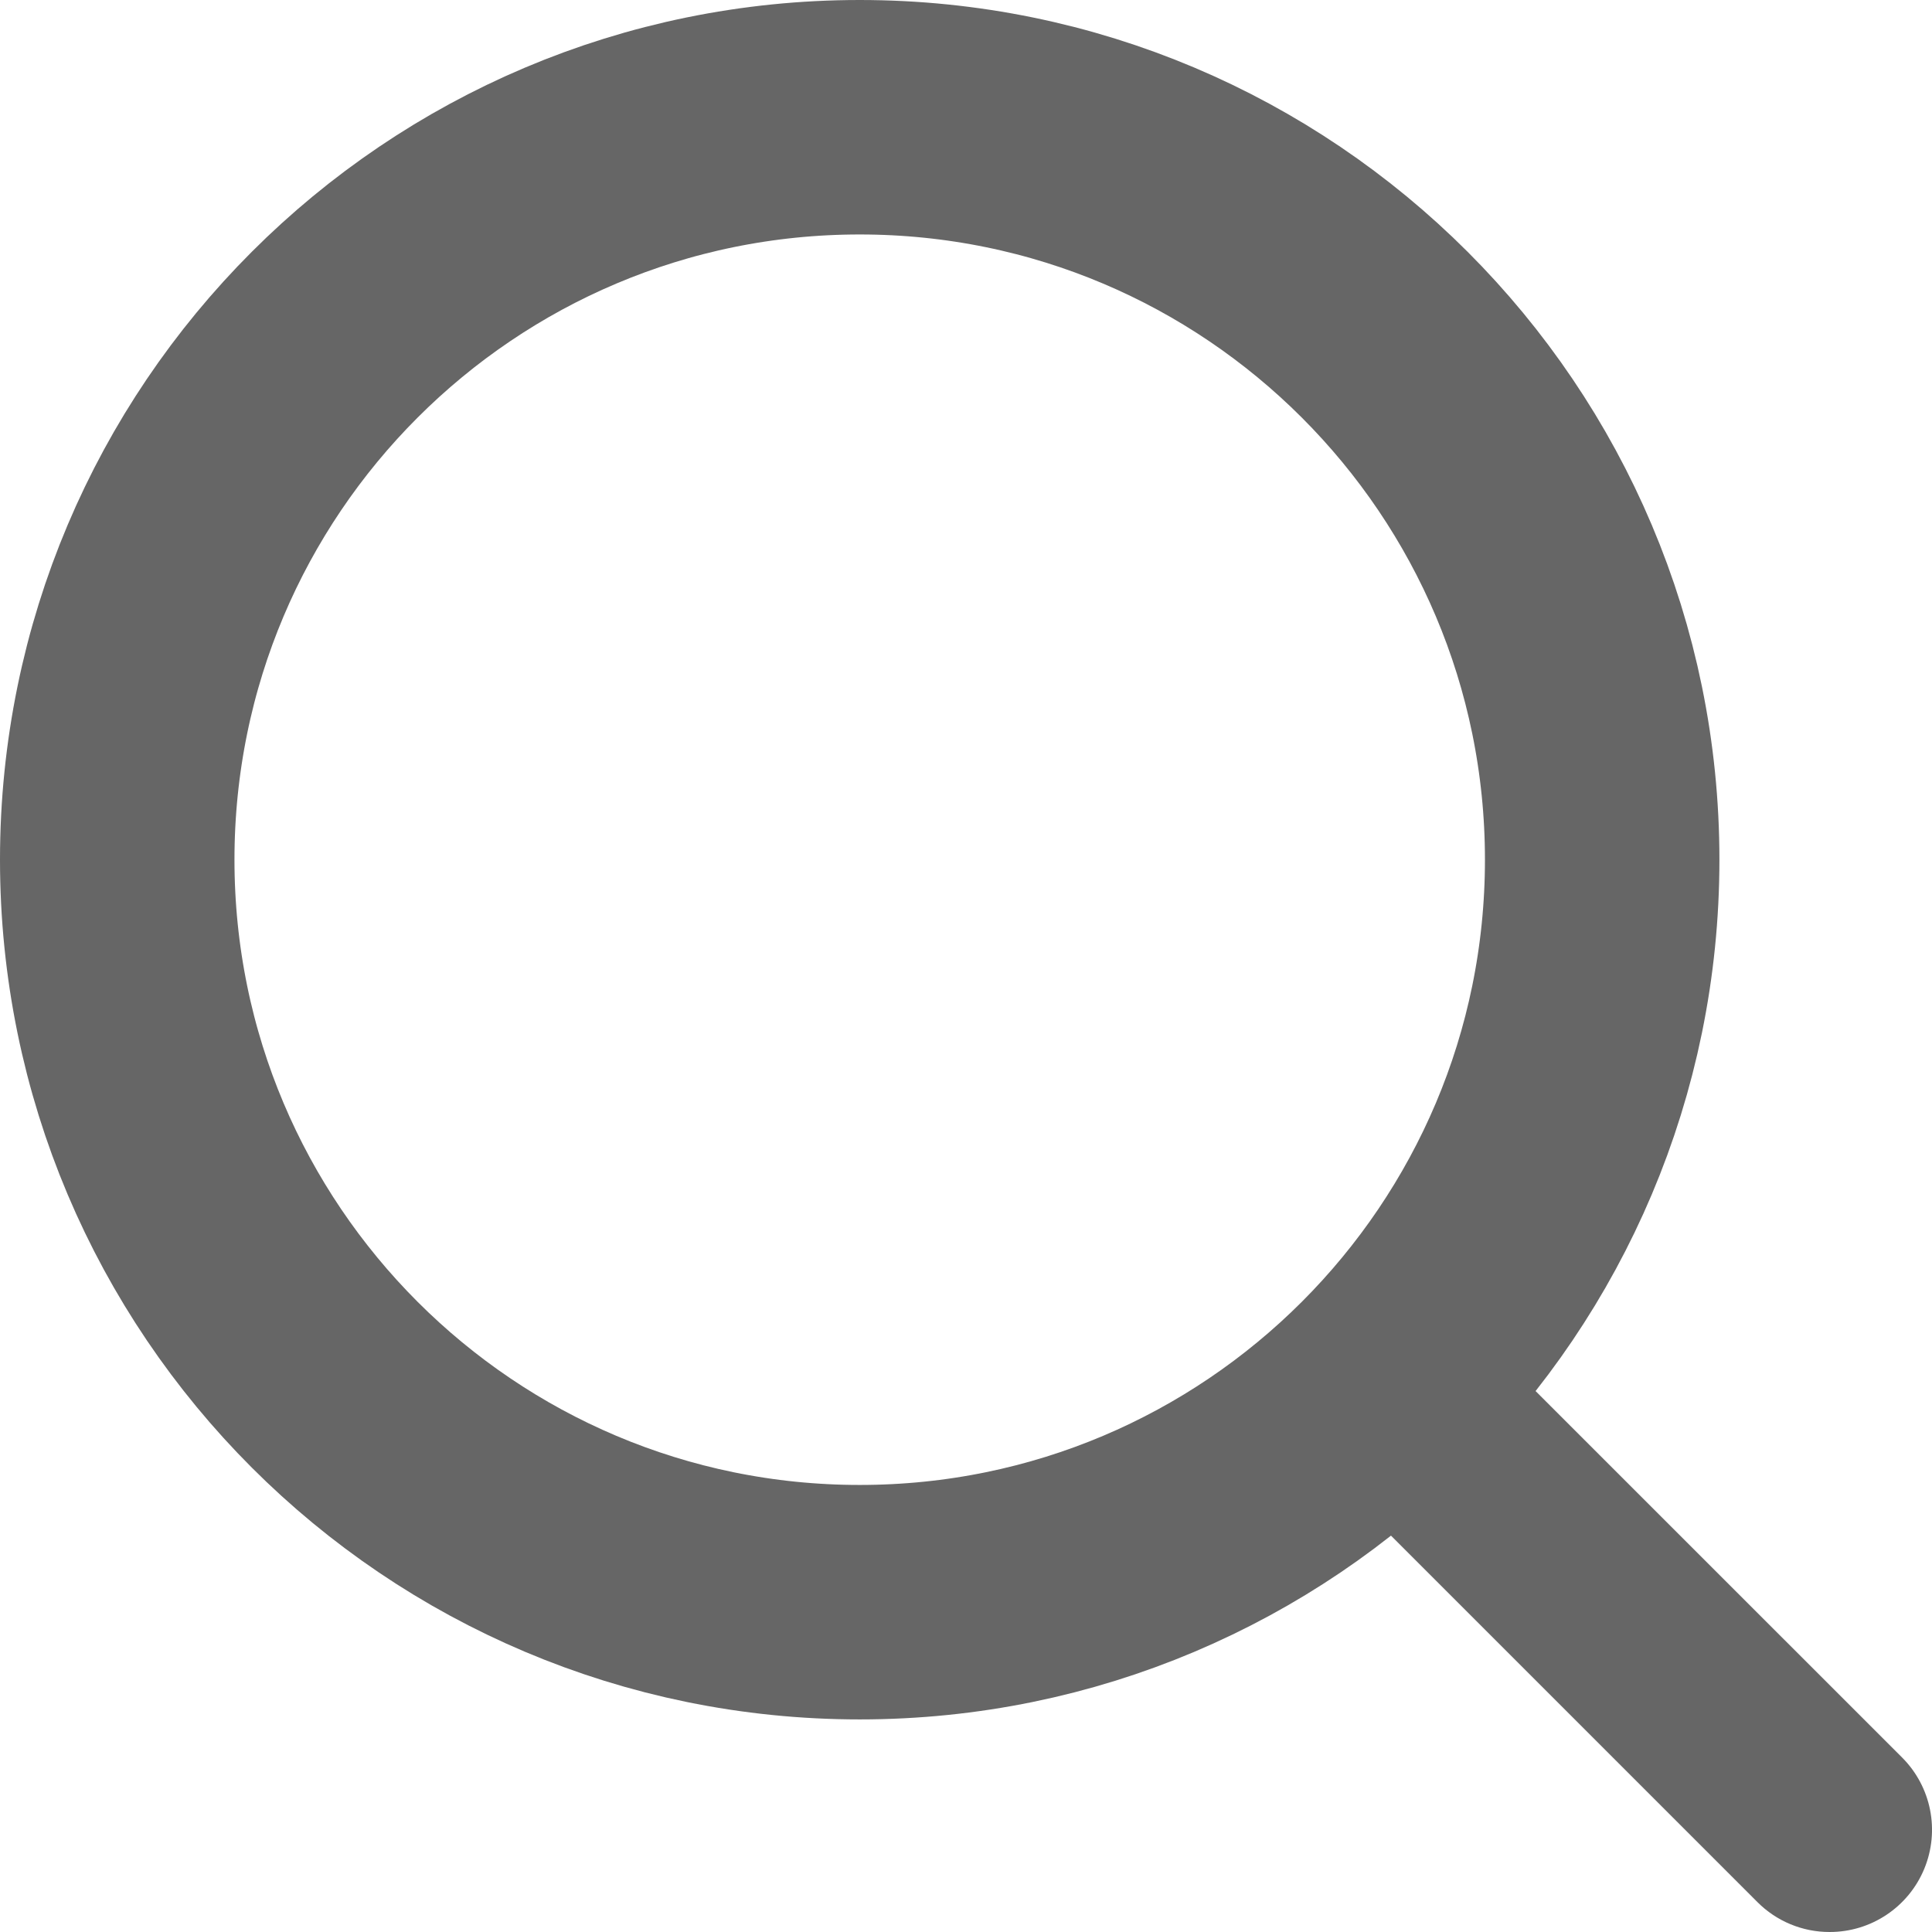
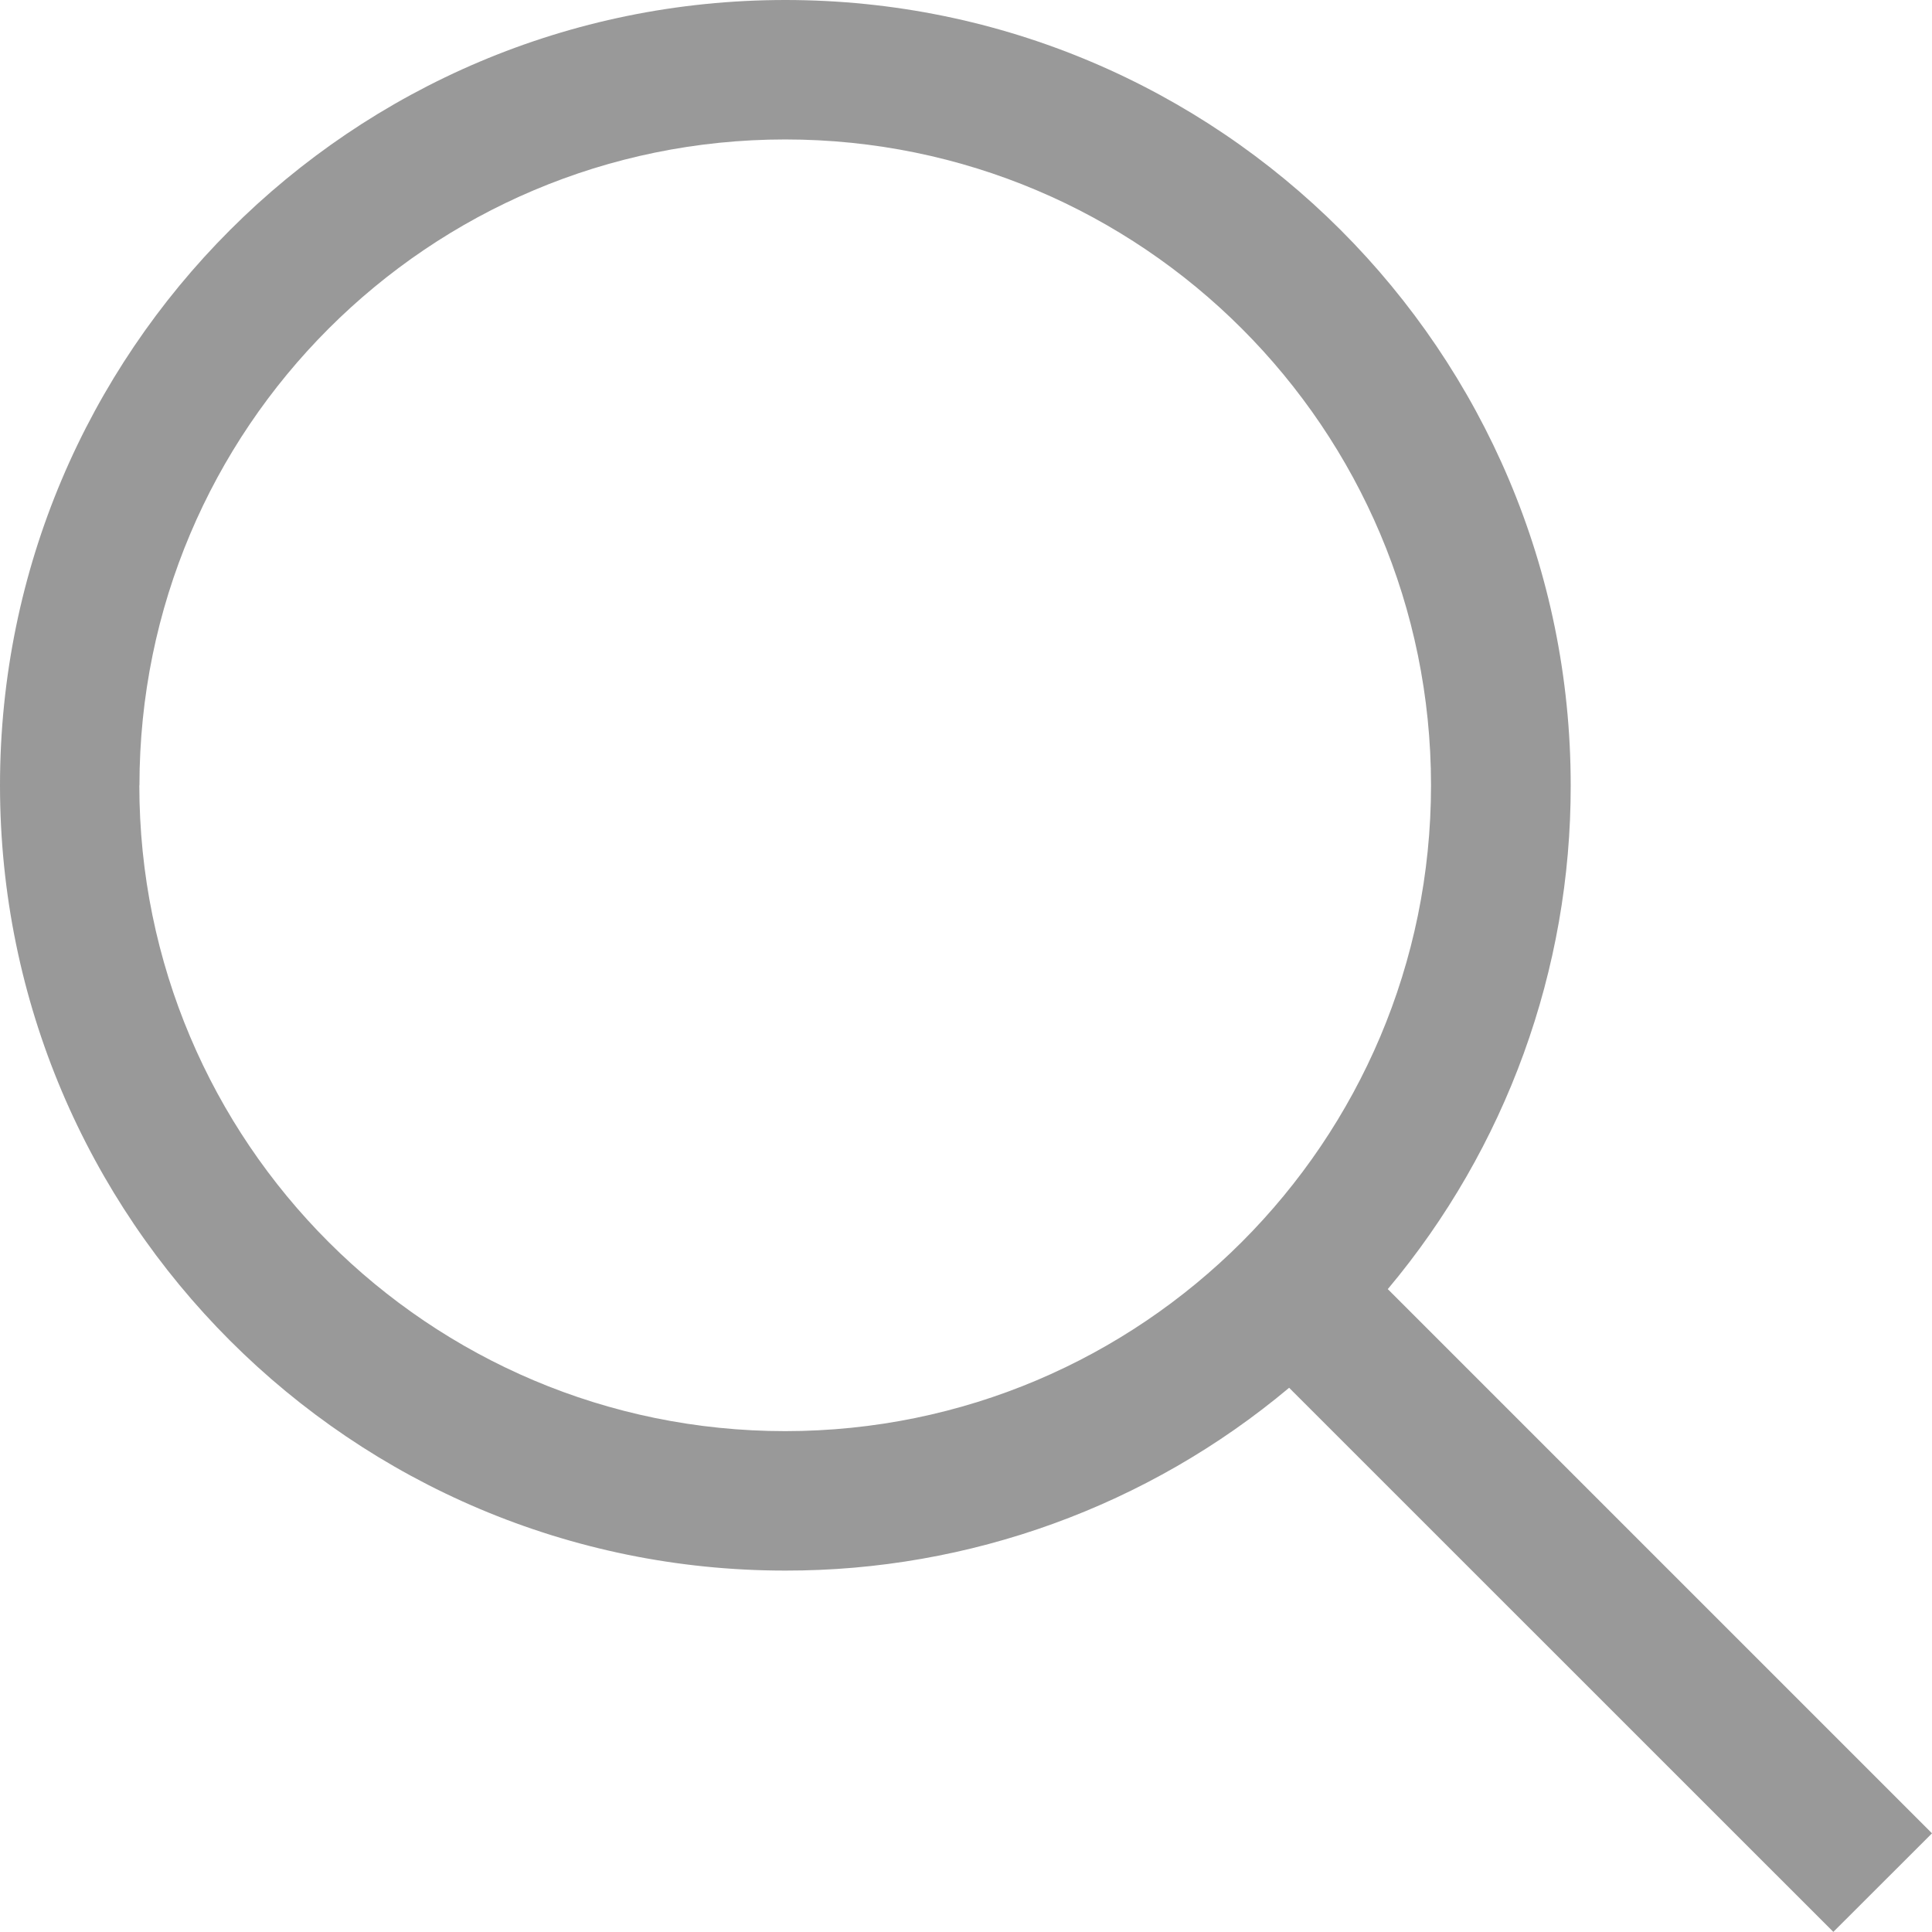
- <svg xmlns="http://www.w3.org/2000/svg" width="24.72" height="24.719" viewBox="0 0 24.72 24.719">
-   <g id="그룹_34679" data-name="그룹 34679" transform="translate(0.487 0.487)">
-     <g id="타원_13" data-name="타원 13" transform="translate(-0.487 -0.487)" fill="none" stroke="#666" stroke-width="3">
-       <circle cx="11" cy="11" r="11" stroke="none" />
-       <circle cx="11" cy="11" r="9.5" fill="none" />
-     </g>
-     <path id="선_29" data-name="선 29" d="M5.542,6.851a1.3,1.3,0,0,1-.925-.383L-.617,1.234a1.308,1.308,0,0,1,1.85-1.85L6.467,4.617a1.308,1.308,0,0,1-.925,2.234Z" transform="translate(17.382 17.382)" fill="#666" />
-   </g>
+ <svg xmlns="http://www.w3.org/2000/svg" width="16.625" height="16.624">
+   <path fill="#999" d="M11.093 11.942a6.731 6.731 0 0 1-4.335 1.573A6.757 6.757 0 0 1 0 6.758 6.758 6.758 0 0 1 6.758 0a6.758 6.758 0 0 1 6.758 6.758 6.729 6.729 0 0 1-1.574 4.335l4.683 4.683-.849.848ZM1.199 6.758a5.558 5.558 0 0 0 5.558 5.557 5.558 5.558 0 0 0 5.557-5.557A5.558 5.558 0 0 0 6.757 1.2 5.558 5.558 0 0 0 1.2 6.758Z" />
</svg>
